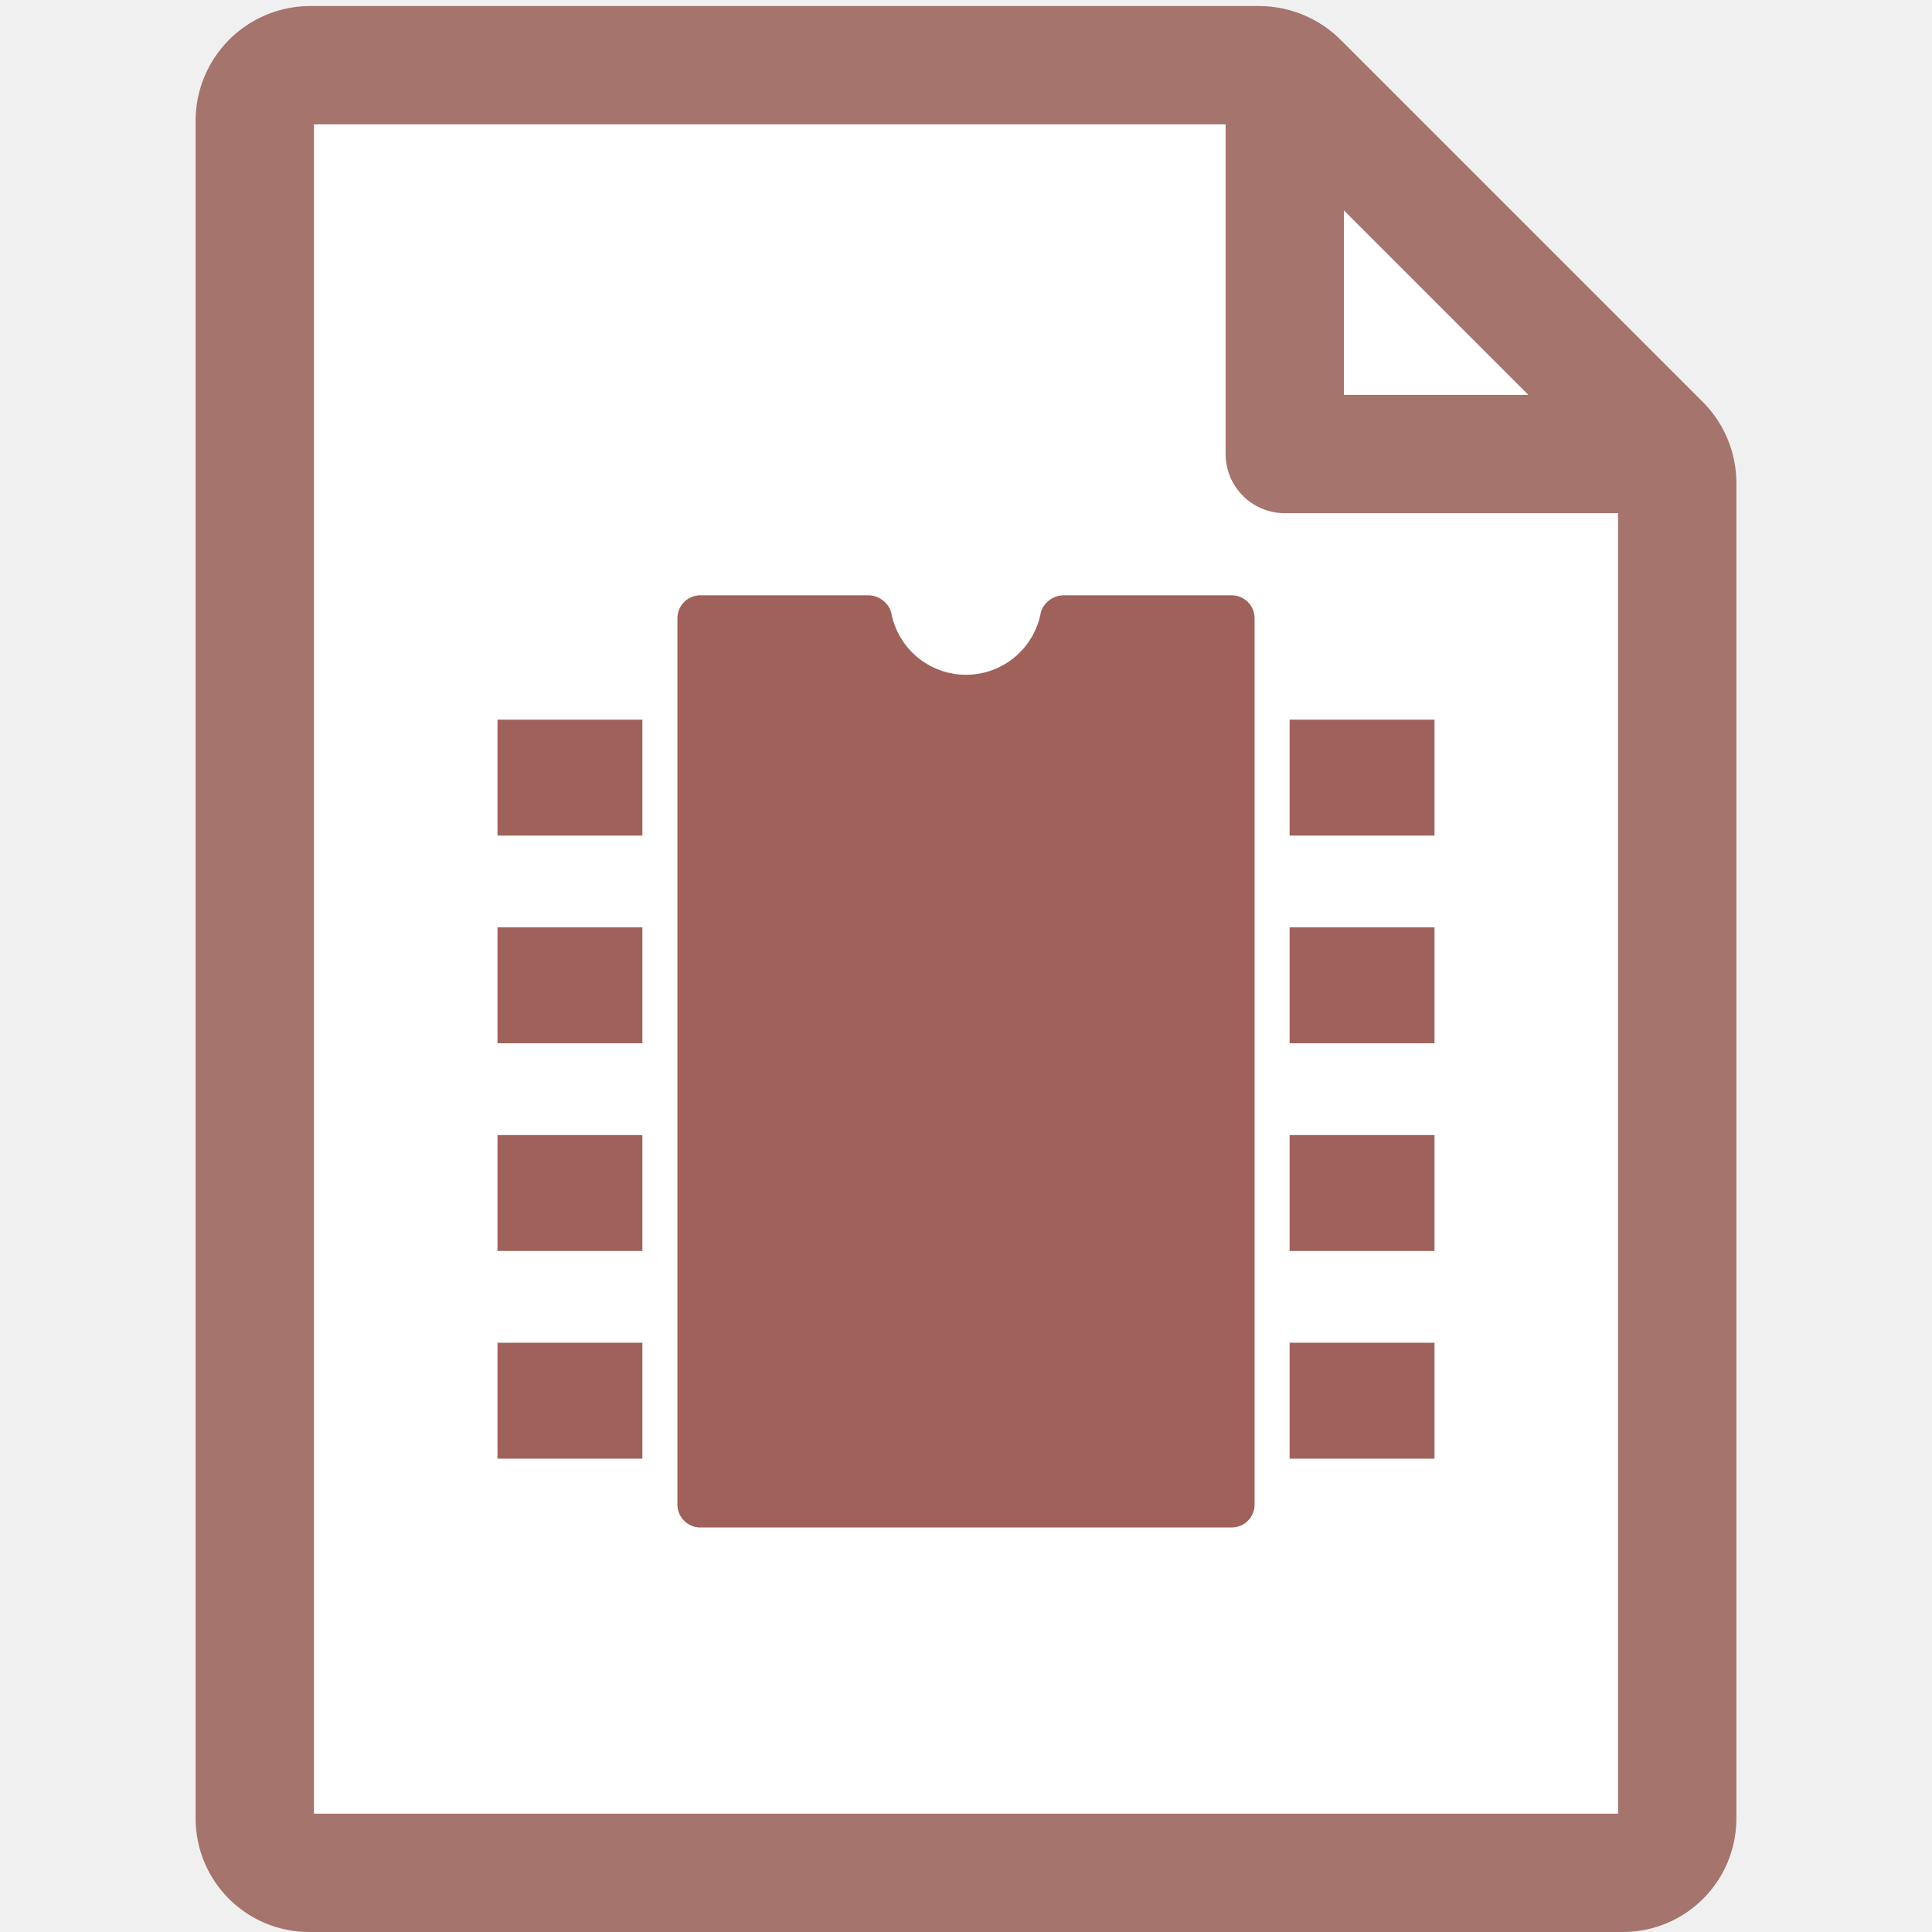
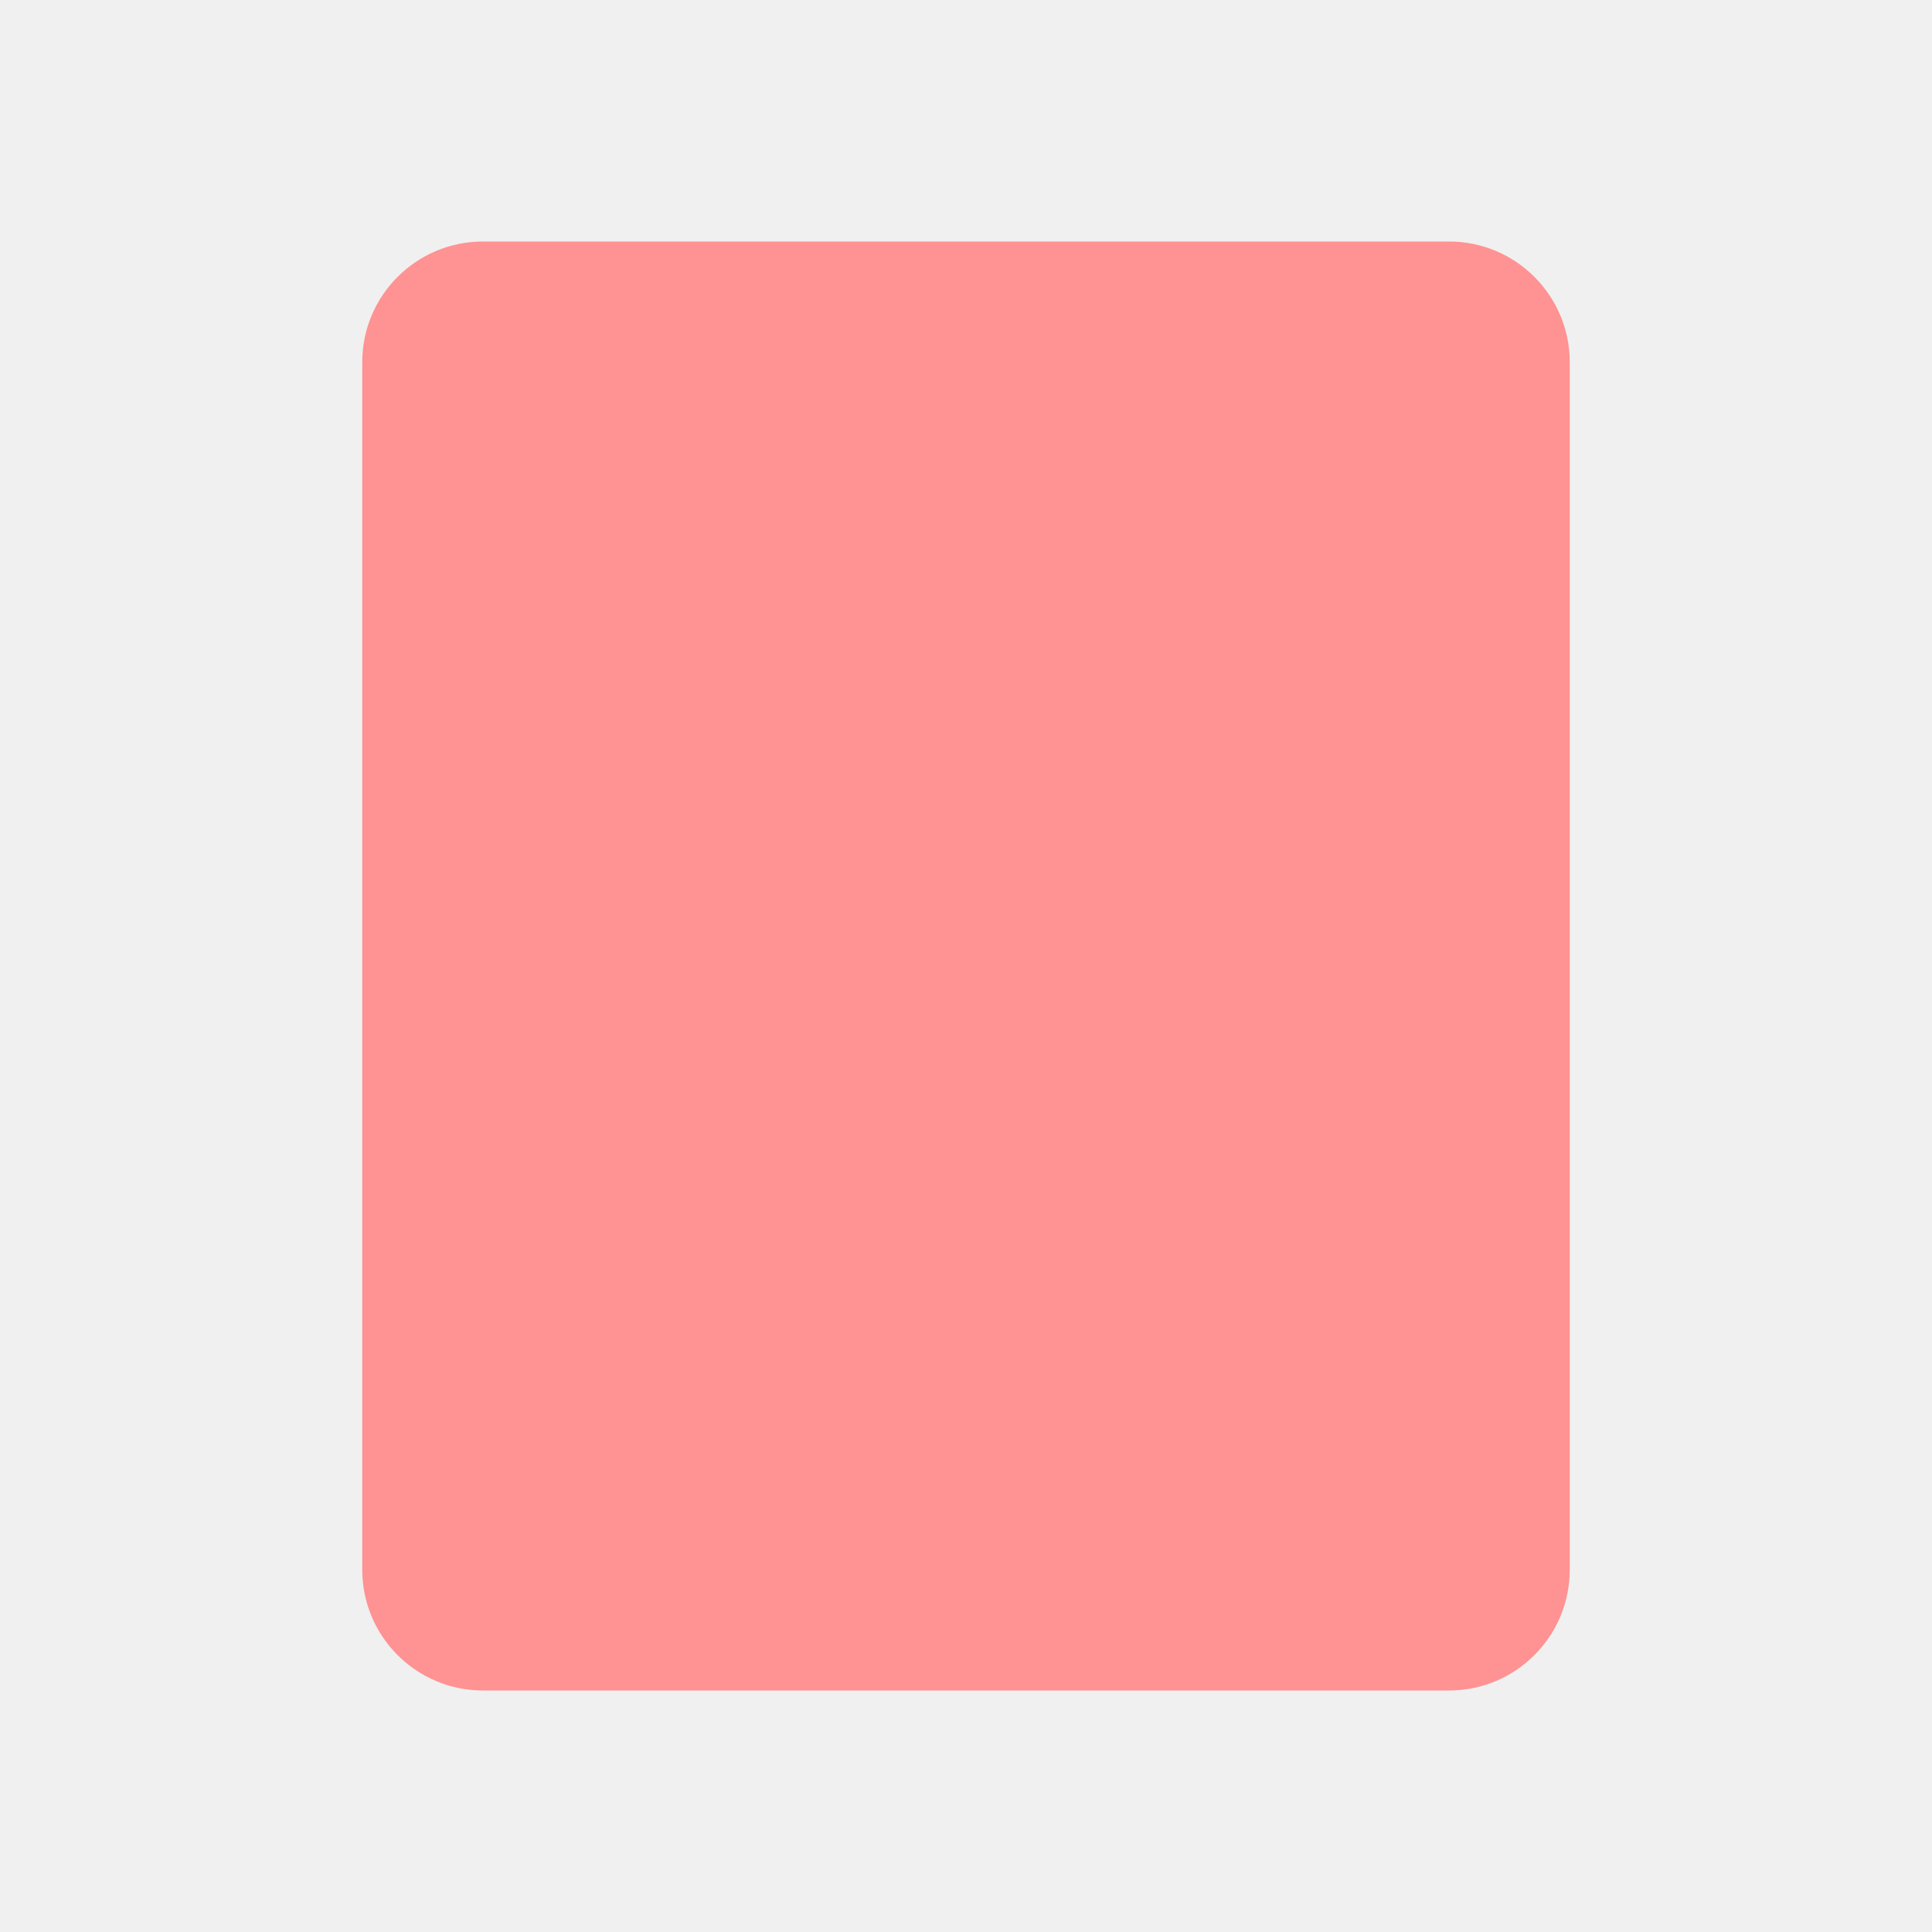
<svg xmlns="http://www.w3.org/2000/svg" width="16" height="16" viewBox="0 0 16 16">
  <defs>
-     <style>.a{fill:#fff;stroke-miterlimit:10;}.a,.b{stroke:#a5746d;stroke-width:0.98px;}.b{fill:none;stroke-linejoin:round;}.c{fill:#a0615a;}</style>
+     <style>.a{fill:#ff9292;}</style>
  </defs>
-   <path class="a" d="M2.11,1V15.06a.45.45,0,0,0,.45.45H13.44a.45.45,0,0,0,.45-.45V4a.46.46,0,0,0-.13-.32l-3-3a.47.47,0,0,0-.33-.14H2.56A.46.46,0,0,0,2.11,1Z" />
-   <polyline class="b" points="10.64 0.51 10.64 3.76 13.89 3.76" />
-   <path class="c" d="M8.81,4.93a.2.2,0,0,0-.19.14.63.63,0,0,1-1.24,0,.2.2,0,0,0-.19-.14H5.8a.19.19,0,0,0-.19.19v7.34a.19.19,0,0,0,.19.19h4.4a.19.19,0,0,0,.19-.19V5.12a.19.19,0,0,0-.19-.19Z" />
-   <rect class="c" x="4.12" y="5.96" width="1.2" height="0.96" />
-   <rect class="c" x="4.12" y="7.68" width="1.2" height="0.96" />
-   <rect class="c" x="4.12" y="9.4" width="1.2" height="0.96" />
-   <rect class="c" x="4.12" y="11.12" width="1.2" height="0.96" />
-   <rect class="c" x="10.68" y="5.96" width="1.2" height="0.96" />
-   <rect class="c" x="10.68" y="7.68" width="1.2" height="0.96" />
-   <rect class="c" x="10.68" y="9.4" width="1.2" height="0.96" />
-   <rect class="c" x="10.68" y="11.12" width="1.2" height="0.96" />
+   <rect class="a" x="3" y="2" width="10" height="12" rx="1" />
</svg>
